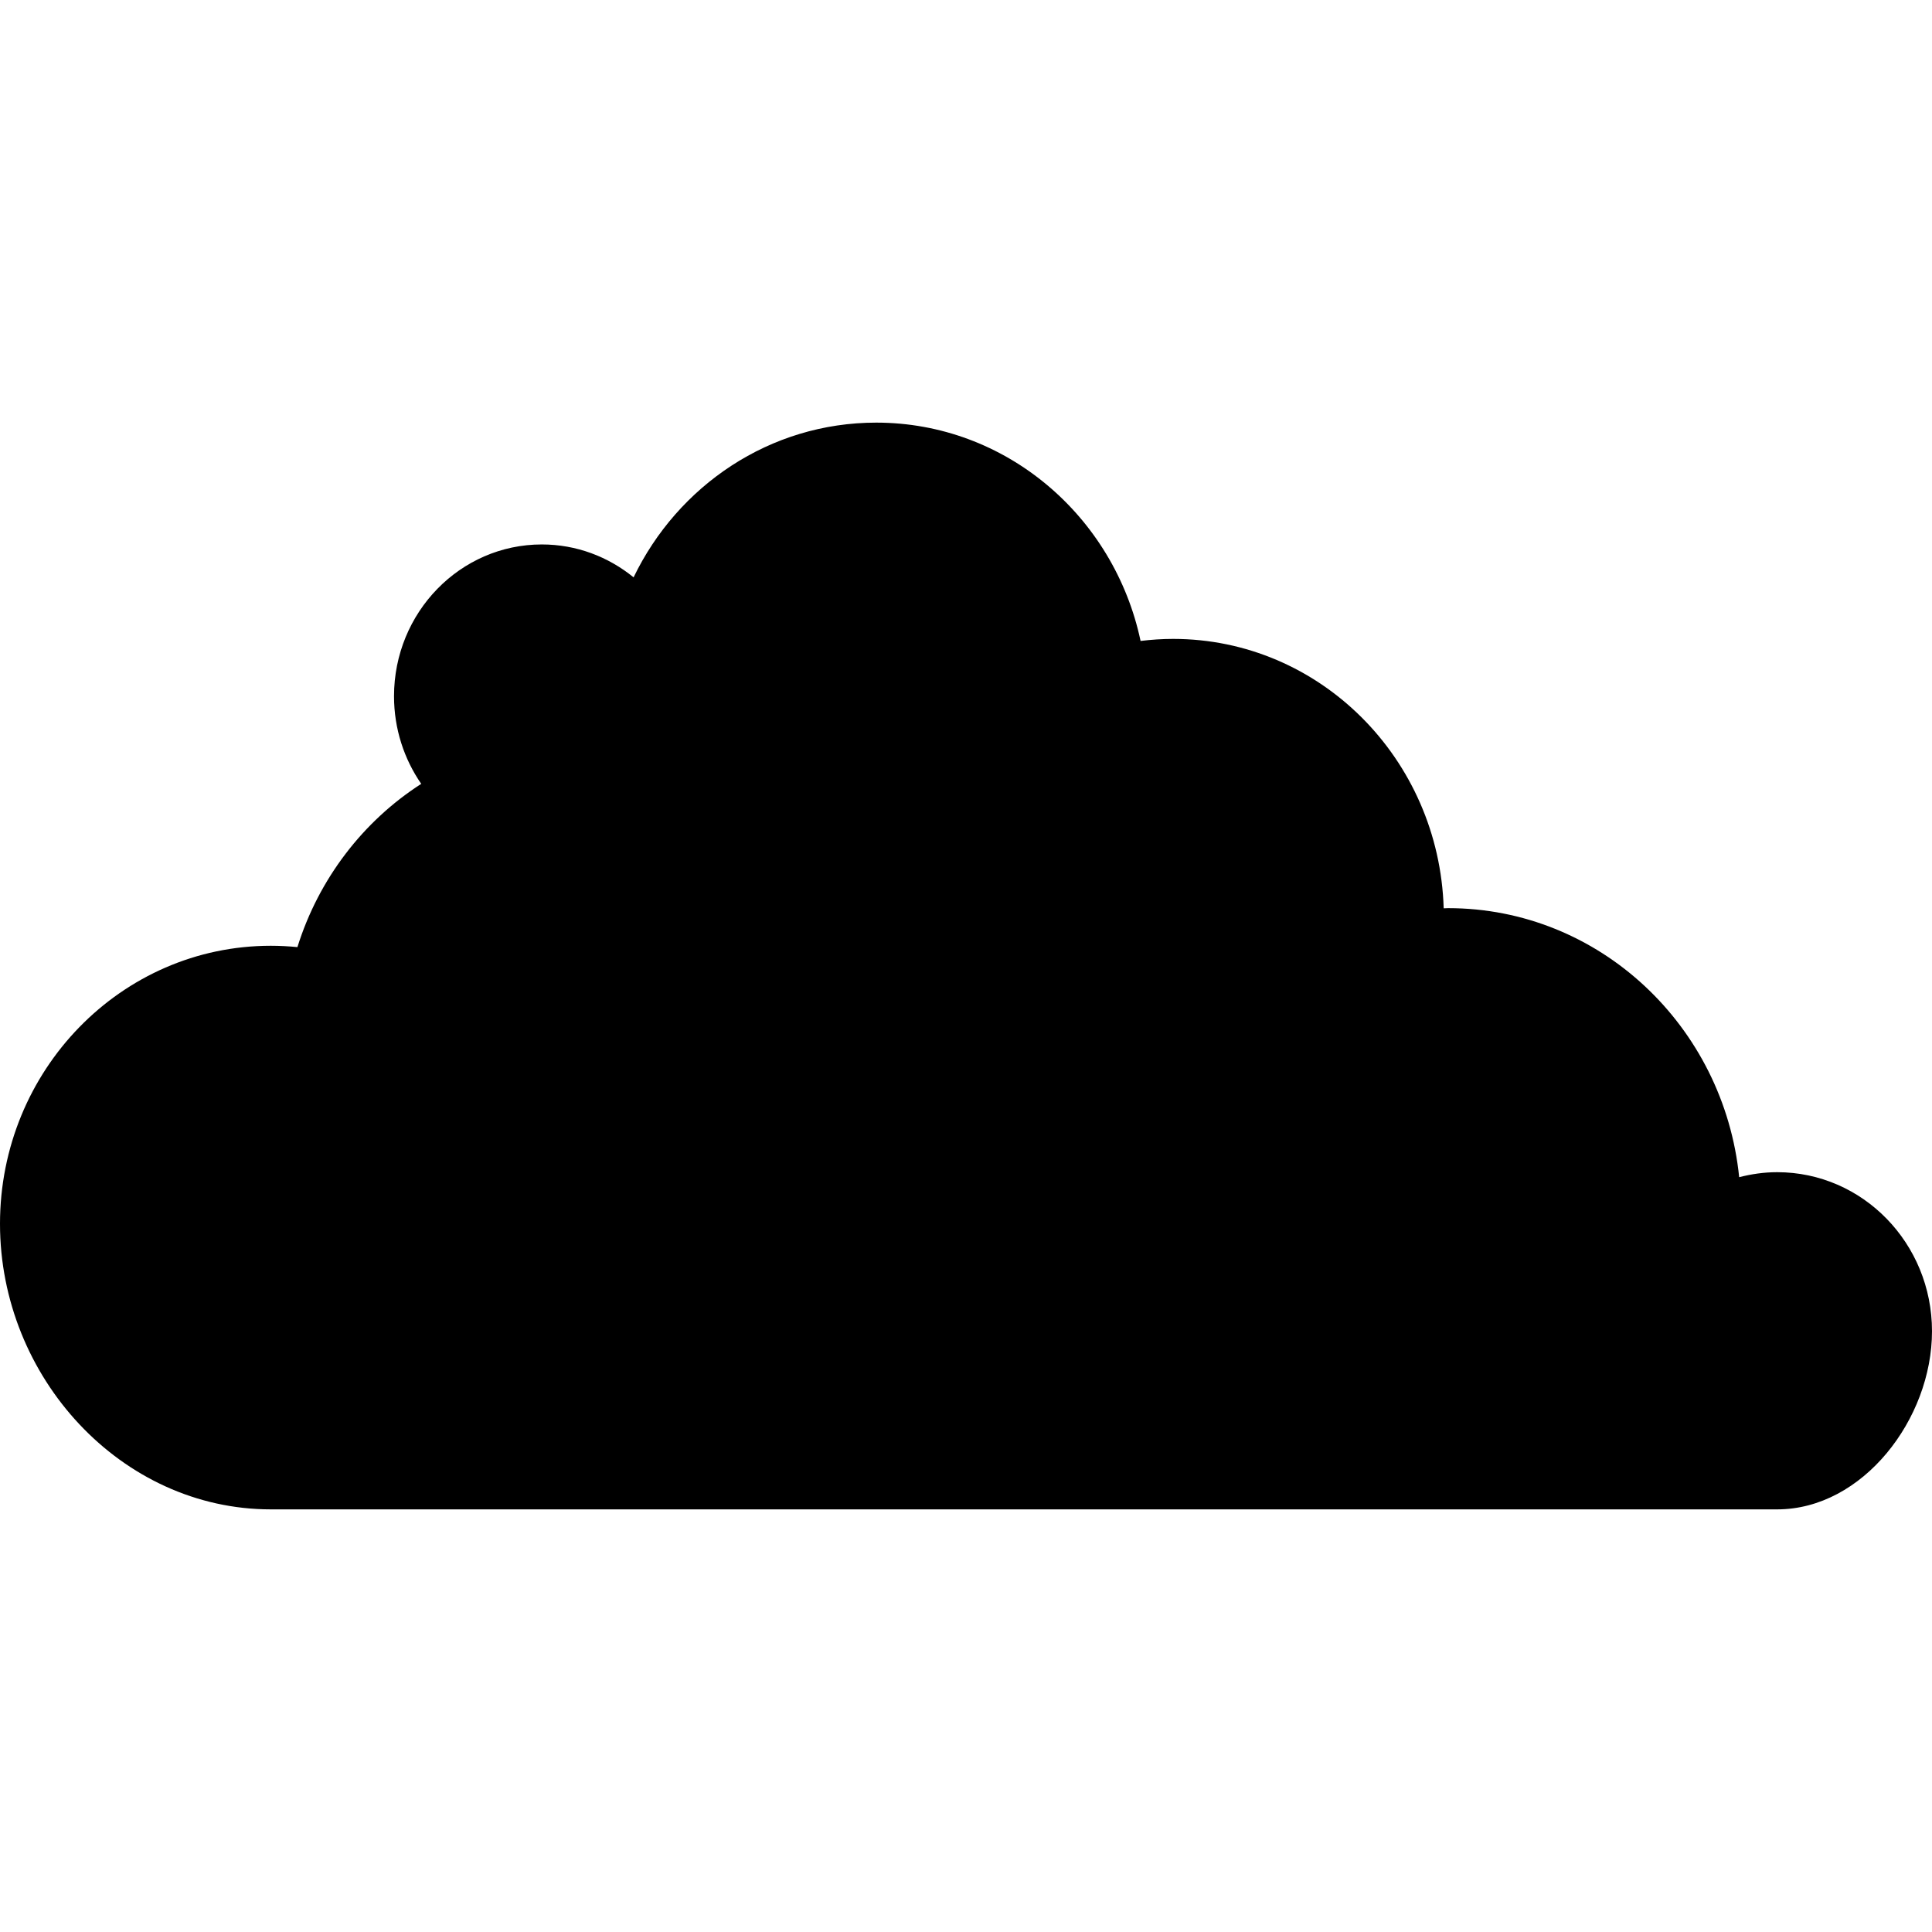
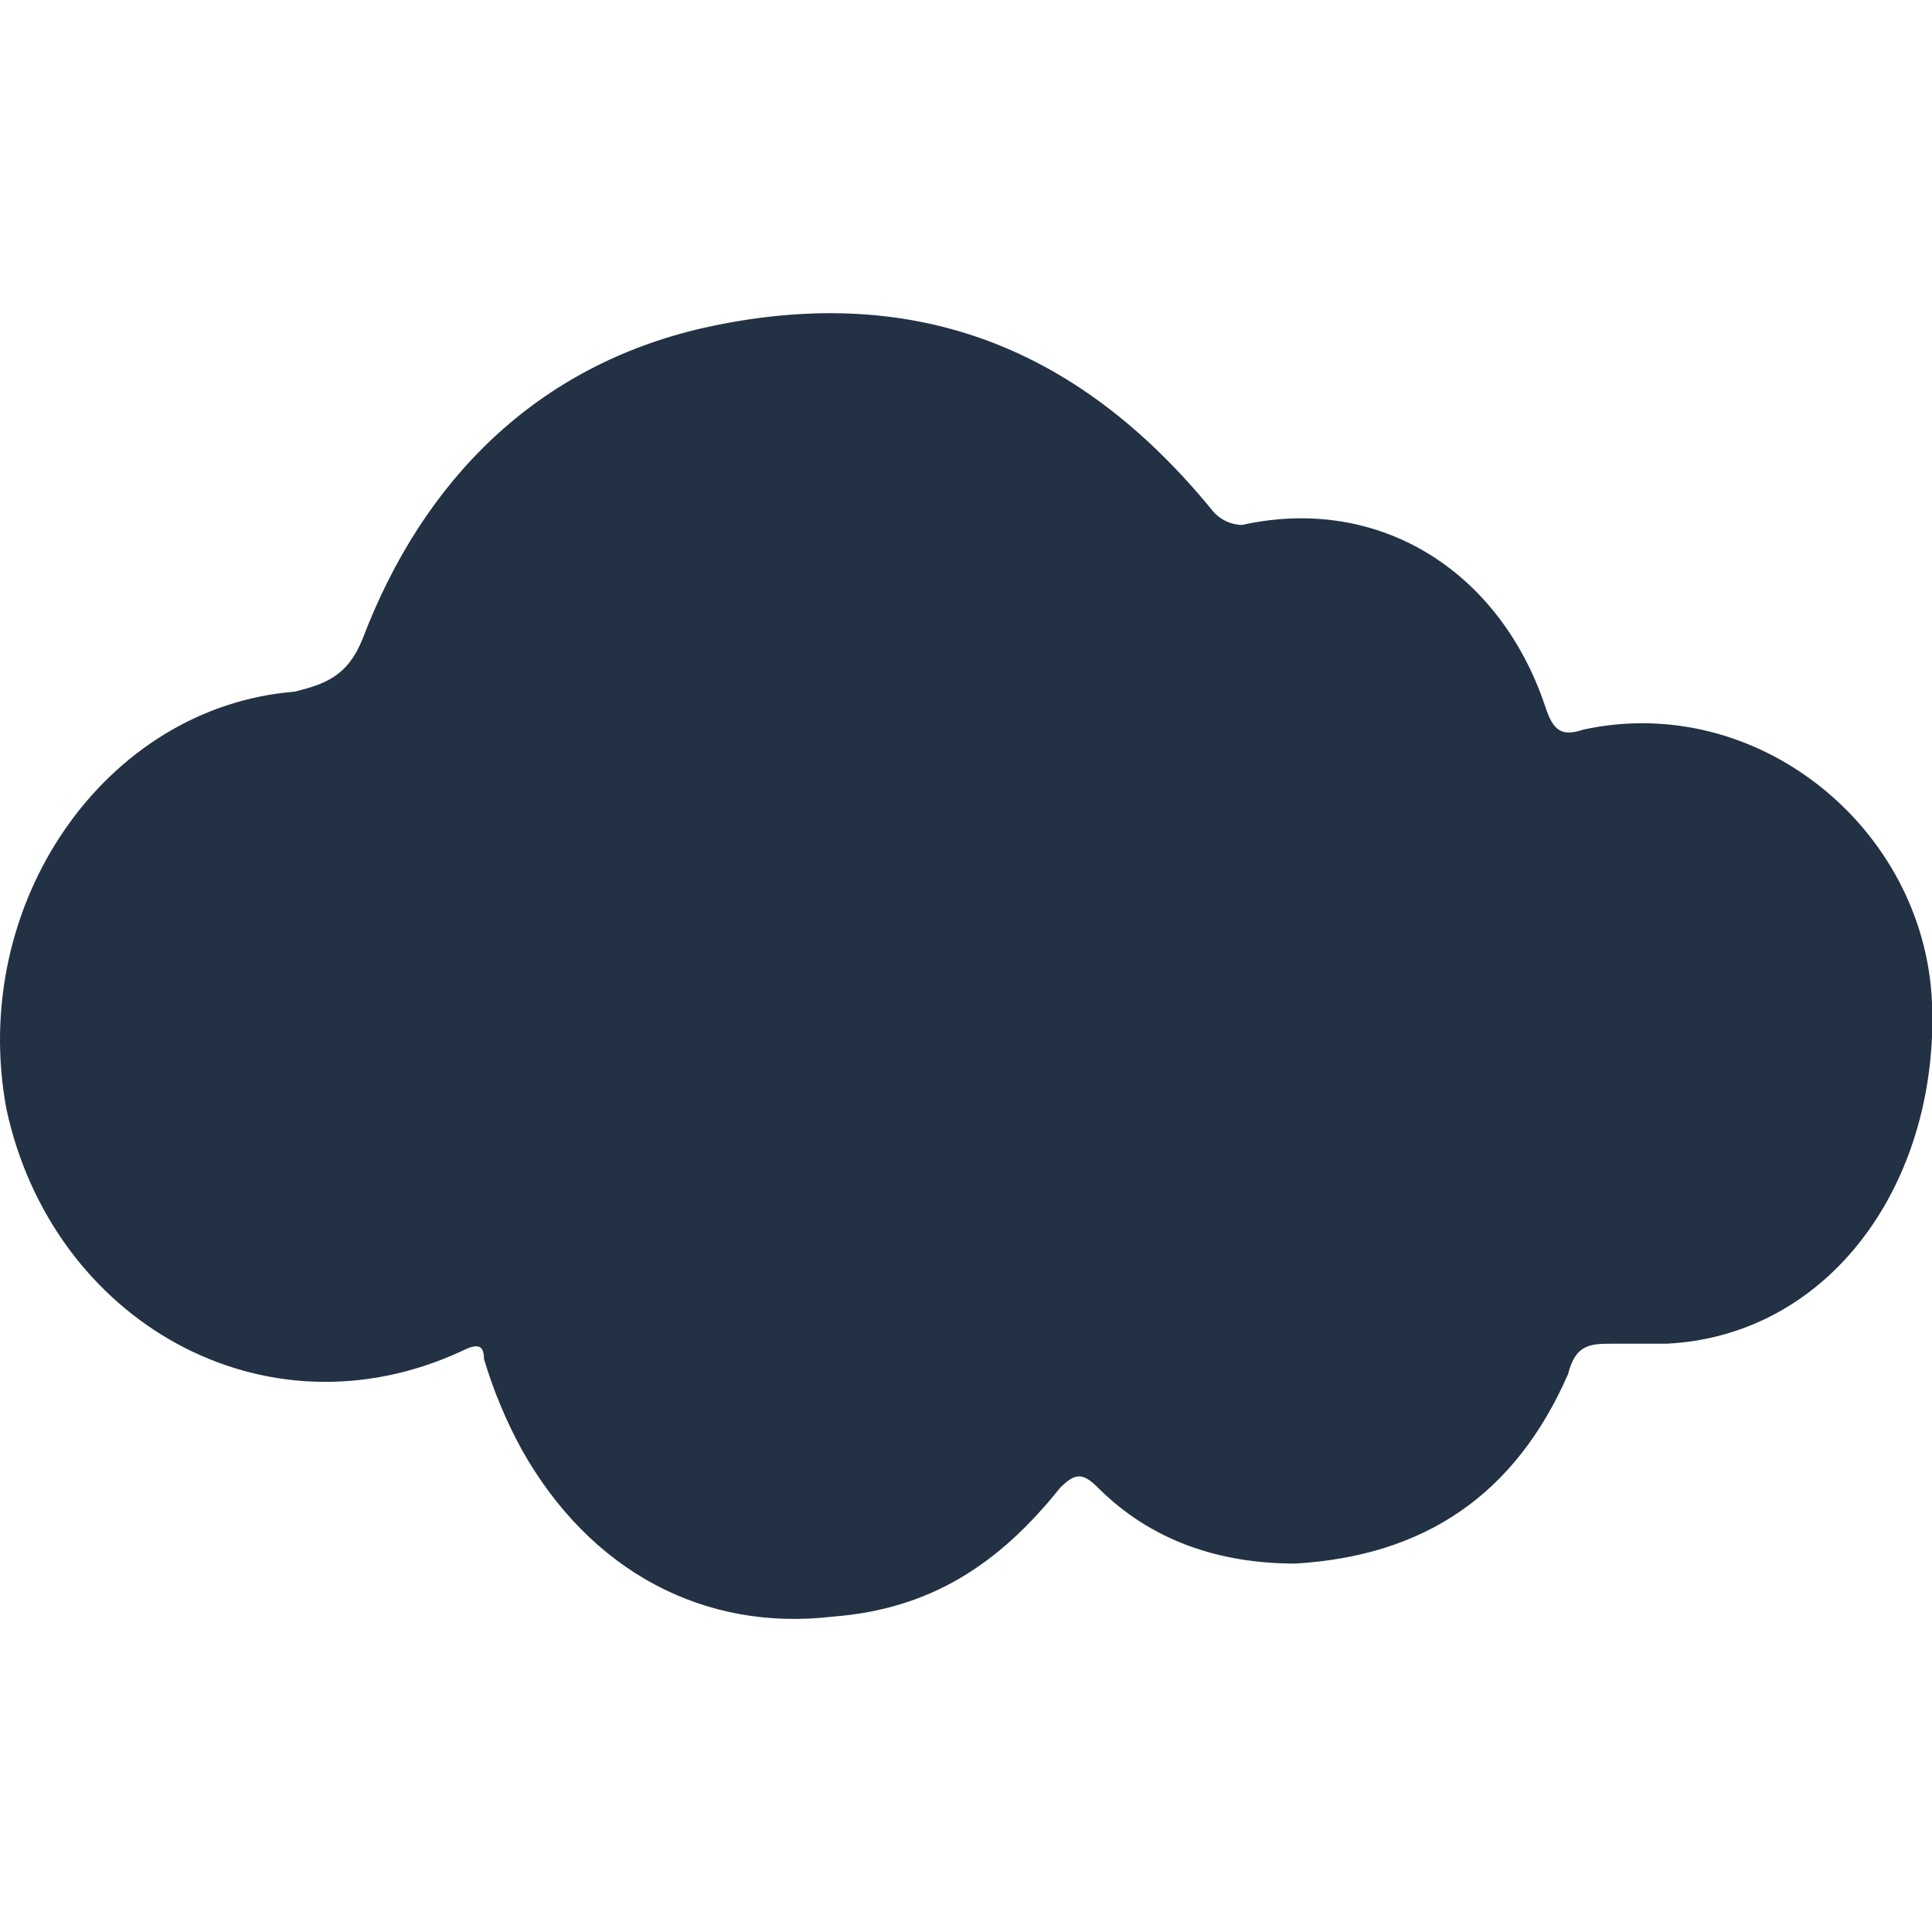
- <svg xmlns="http://www.w3.org/2000/svg" width="512" height="512" viewBox="0 0 36 22" fill="none">
-   <path fill-rule="evenodd" clip-rule="evenodd" d="M32.407 14.935C32.121 12.118 29.802 9.922 26.984 9.922C26.955 9.922 26.928 9.925 26.901 9.925C26.817 7.138 24.594 4.905 21.859 4.905C21.654 4.905 21.453 4.919 21.253 4.943C20.759 2.616 18.741 0.875 16.327 0.875C14.344 0.875 12.63 2.05 11.806 3.758C11.335 3.375 10.743 3.145 10.096 3.145C8.575 3.145 7.342 4.412 7.342 5.973C7.342 6.582 7.531 7.145 7.849 7.606C6.767 8.301 5.939 9.376 5.542 10.648C5.379 10.632 5.213 10.623 5.046 10.623C2.259 10.623 0 12.943 0 15.804C0 18.666 2.259 21.125 5.046 21.125H33.115C34.709 21.125 36 19.441 36 17.805C36 16.168 34.709 14.842 33.115 14.842C32.87 14.842 32.634 14.877 32.407 14.935Z" fill="black" />
+ <svg xmlns="http://www.w3.org/2000/svg" width="512" height="512" viewBox="0 0 512 512">
+   <defs>
+     <clipPath id="clip-Artboard_47">
+       <rect width="512" height="512" />
+     </clipPath>
+   </defs>
+   <g id="Artboard_47" data-name="Artboard – 47" clip-path="url(#clip-Artboard_47)">
+     <path id="Path_17691" data-name="Path 17691" d="M424.8,116.767c-6.027,2.009-8.037,0-10.046-6.026-12.055-36.165-44.2-56.255-80.366-48.22a10.439,10.439,0,0,1-8.037-4.018c-36.163-44.2-80.363-60.275-134.61-48.22-44.2,10.046-74.339,40.183-90.412,82.374C97.309,102.7,91.281,104.712,83.245,106.72,33.016,110.738-3.147,162.976,6.9,217.222c12.055,56.255,68.311,88.4,120.548,64.293,4.018-2.009,6.026-2.009,6.026,2.009a122.909,122.909,0,0,0,10.046,24.11c18.081,32.145,48.22,48.22,82.374,44.2,26.119-2.009,44.2-14.064,60.273-34.156,4.018-4.018,6.026-4.018,10.046,0,14.064,14.064,32.145,20.09,52.238,20.09,34.156-2.009,58.264-18.081,72.328-50.229,2.009-8.037,6.026-8.037,12.055-8.037H446.9c40.183-2.009,68.311-37.081,70.319-81.282v-9.13c-2.009-46.209-46.209-82.374-92.42-72.328" transform="translate(-5.216 76.593)" fill="#223143" />
+   </g>
</svg>
